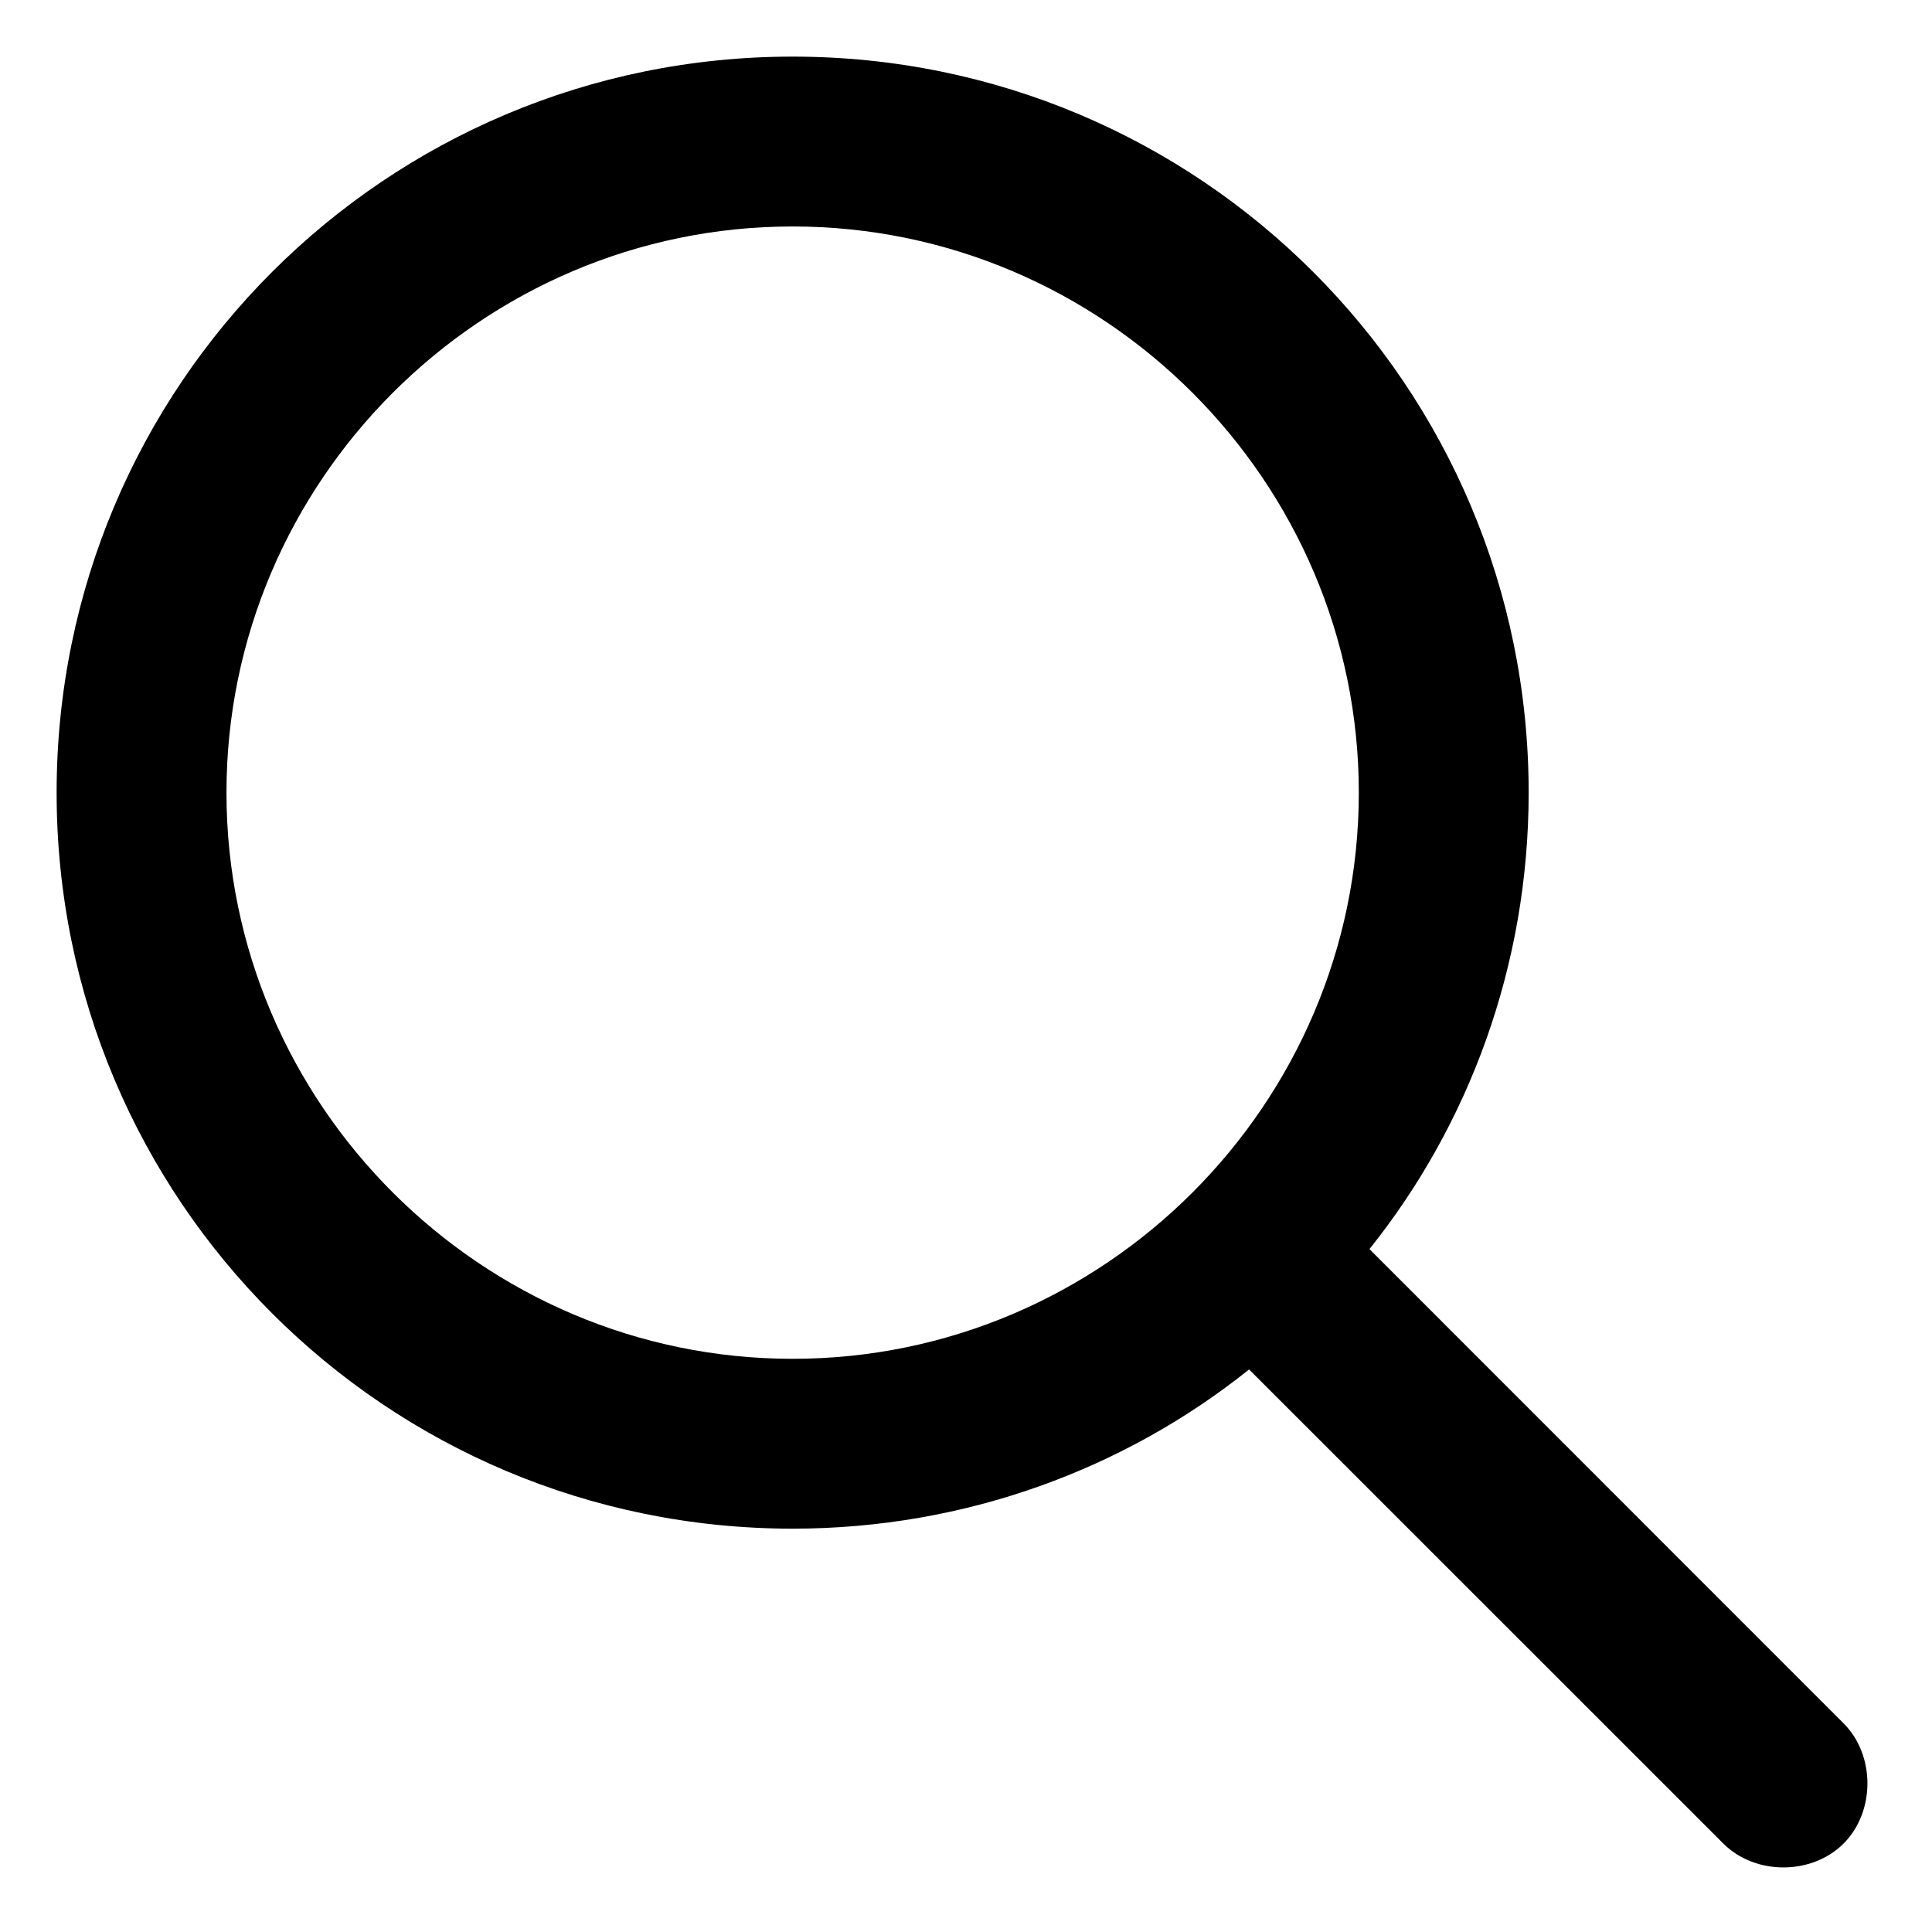
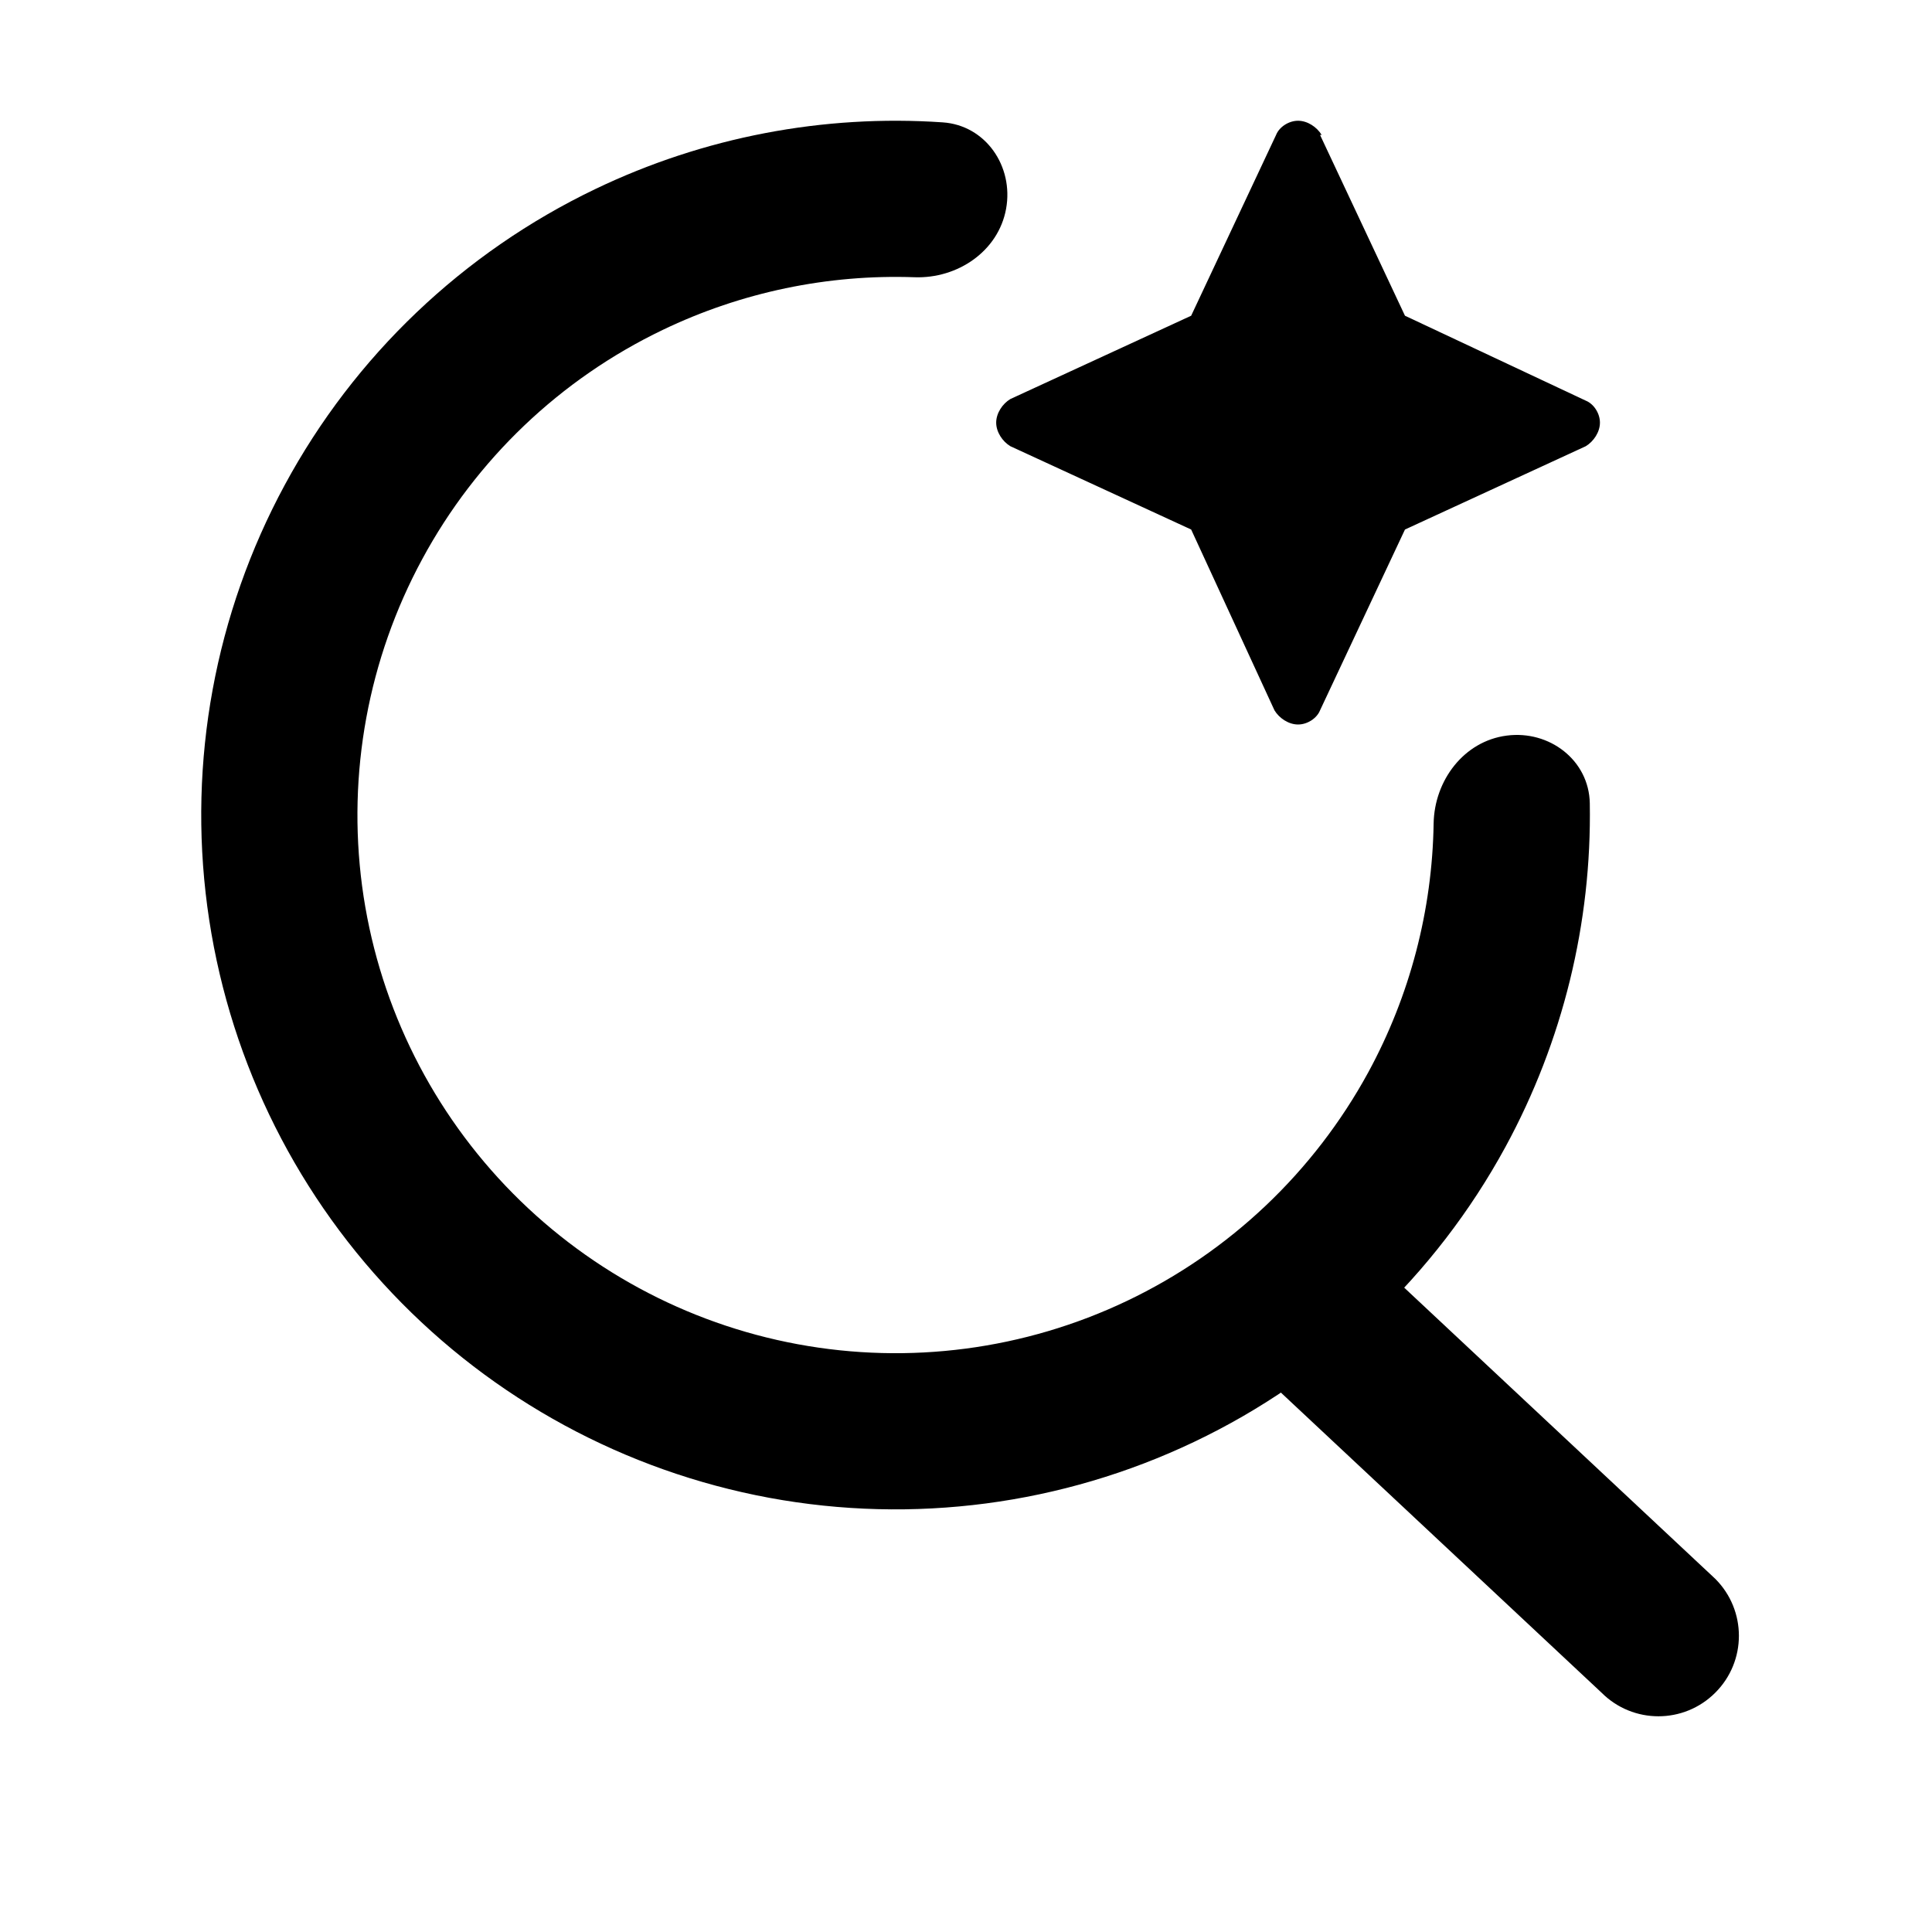
- <svg xmlns="http://www.w3.org/2000/svg" class="icon" viewBox="7.5 7.5 17.062 17.062" fill="none" aria-hidden="true">
-   <path d="M19.5 14.5C19.5 11.75 17.25 9.5 14.5 9.5C11.75 9.5 9.5 11.75 9.5 14.5C9.5 17.25 11.75 19.5 14.5 19.5C17.25 19.5 19.5 17.25 19.5 14.5ZM18.531 19.594C17.438 20.469 16.031 21 14.5 21C10.906 21 8 18.094 8 14.5C8 10.906 10.906 8 14.5 8C18.094 8 21 10.906 21 14.5C21 16.031 20.469 17.438 19.594 18.531L23.781 22.719C24.062 23 24.062 23.5 23.781 23.781C23.5 24.062 23 24.062 22.719 23.781L18.531 19.594Z" fill="currentColor" />
+ <svg xmlns="http://www.w3.org/2000/svg" class="icon" width="24" height="24" viewBox="0 0 24 24" fill="none" aria-hidden="true">
+   <path d="M16.418 1.676H16.398L17.453 3.922L19.699 4.977C19.797 5.016 19.875 5.133 19.875 5.25C19.875 5.367 19.797 5.484 19.699 5.543L17.453 6.578L16.398 8.824C16.359 8.922 16.242 9 16.125 9C16.008 9 15.891 8.922 15.832 8.824L14.797 6.578L12.551 5.543C12.453 5.484 12.375 5.367 12.375 5.25C12.375 5.133 12.453 5.016 12.551 4.957L14.797 3.922L15.852 1.676C15.891 1.578 16.008 1.5 16.125 1.5C16.242 1.5 16.359 1.578 16.418 1.676Z" fill="currentColor" />
+   <path d="M12.498 2.594C12.594 2.067 12.245 1.556 11.71 1.52C10.229 1.419 8.742 1.702 7.394 2.349C5.753 3.136 4.403 4.422 3.538 6.023C2.672 7.624 2.335 9.457 2.575 11.261C2.815 13.065 3.619 14.747 4.873 16.066C6.126 17.385 7.765 18.274 9.554 18.606C11.344 18.937 13.192 18.694 14.835 17.911C16.478 17.129 17.831 15.846 18.701 14.248C19.415 12.935 19.774 11.463 19.749 9.979C19.74 9.444 19.247 9.068 18.716 9.138C18.185 9.207 17.818 9.695 17.809 10.23C17.792 11.306 17.516 12.367 16.997 13.321C16.322 14.559 15.274 15.553 14 16.16C12.727 16.767 11.294 16.955 9.908 16.698C8.521 16.441 7.251 15.752 6.279 14.73C5.307 13.707 4.684 12.404 4.498 11.006C4.313 9.607 4.574 8.186 5.245 6.946C5.915 5.705 6.961 4.708 8.233 4.098C9.212 3.628 10.285 3.406 11.361 3.444C11.896 3.463 12.402 3.121 12.498 2.594Z" fill="currentColor" />
+   <path d="M15.5 15.5C15.89 15.11 16.523 15.11 16.914 15.5L21.308 19.613C21.699 20.004 21.699 20.637 21.308 21.027C20.918 21.418 20.285 21.418 19.895 21.027L15.5 16.914C15.11 16.523 15.11 15.89 15.5 15.5Z" fill="currentColor" />
</svg>
